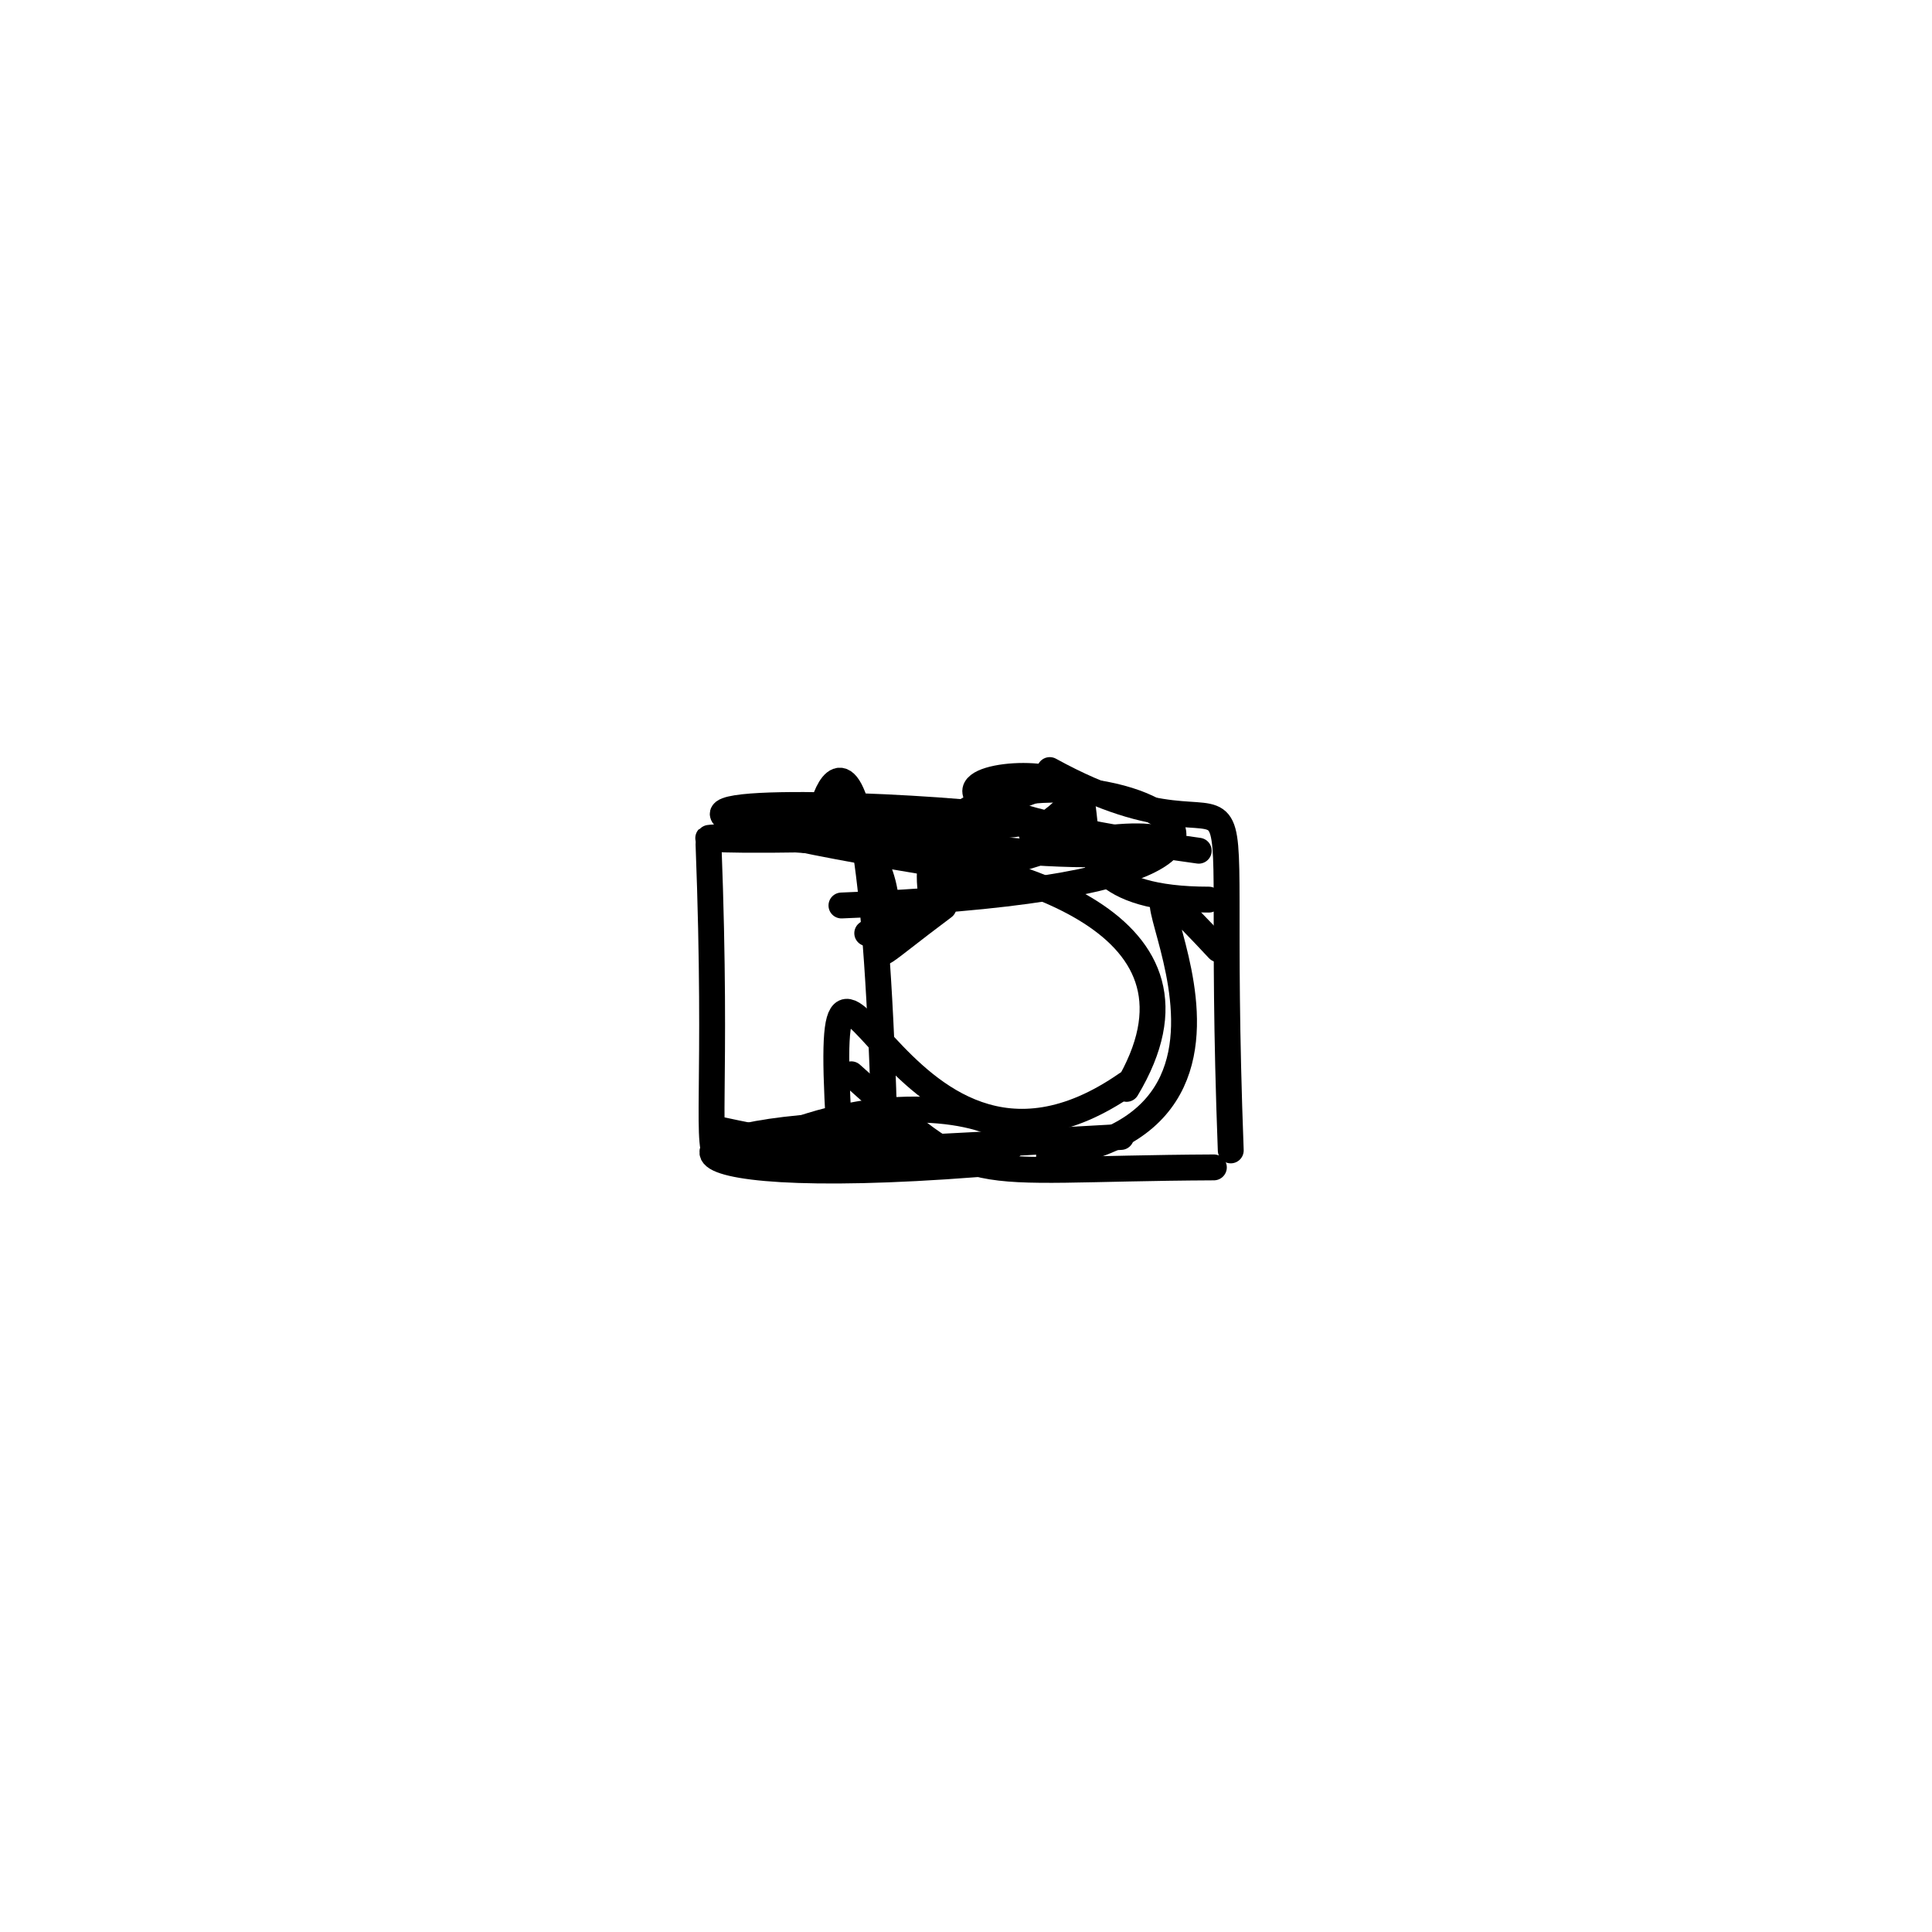
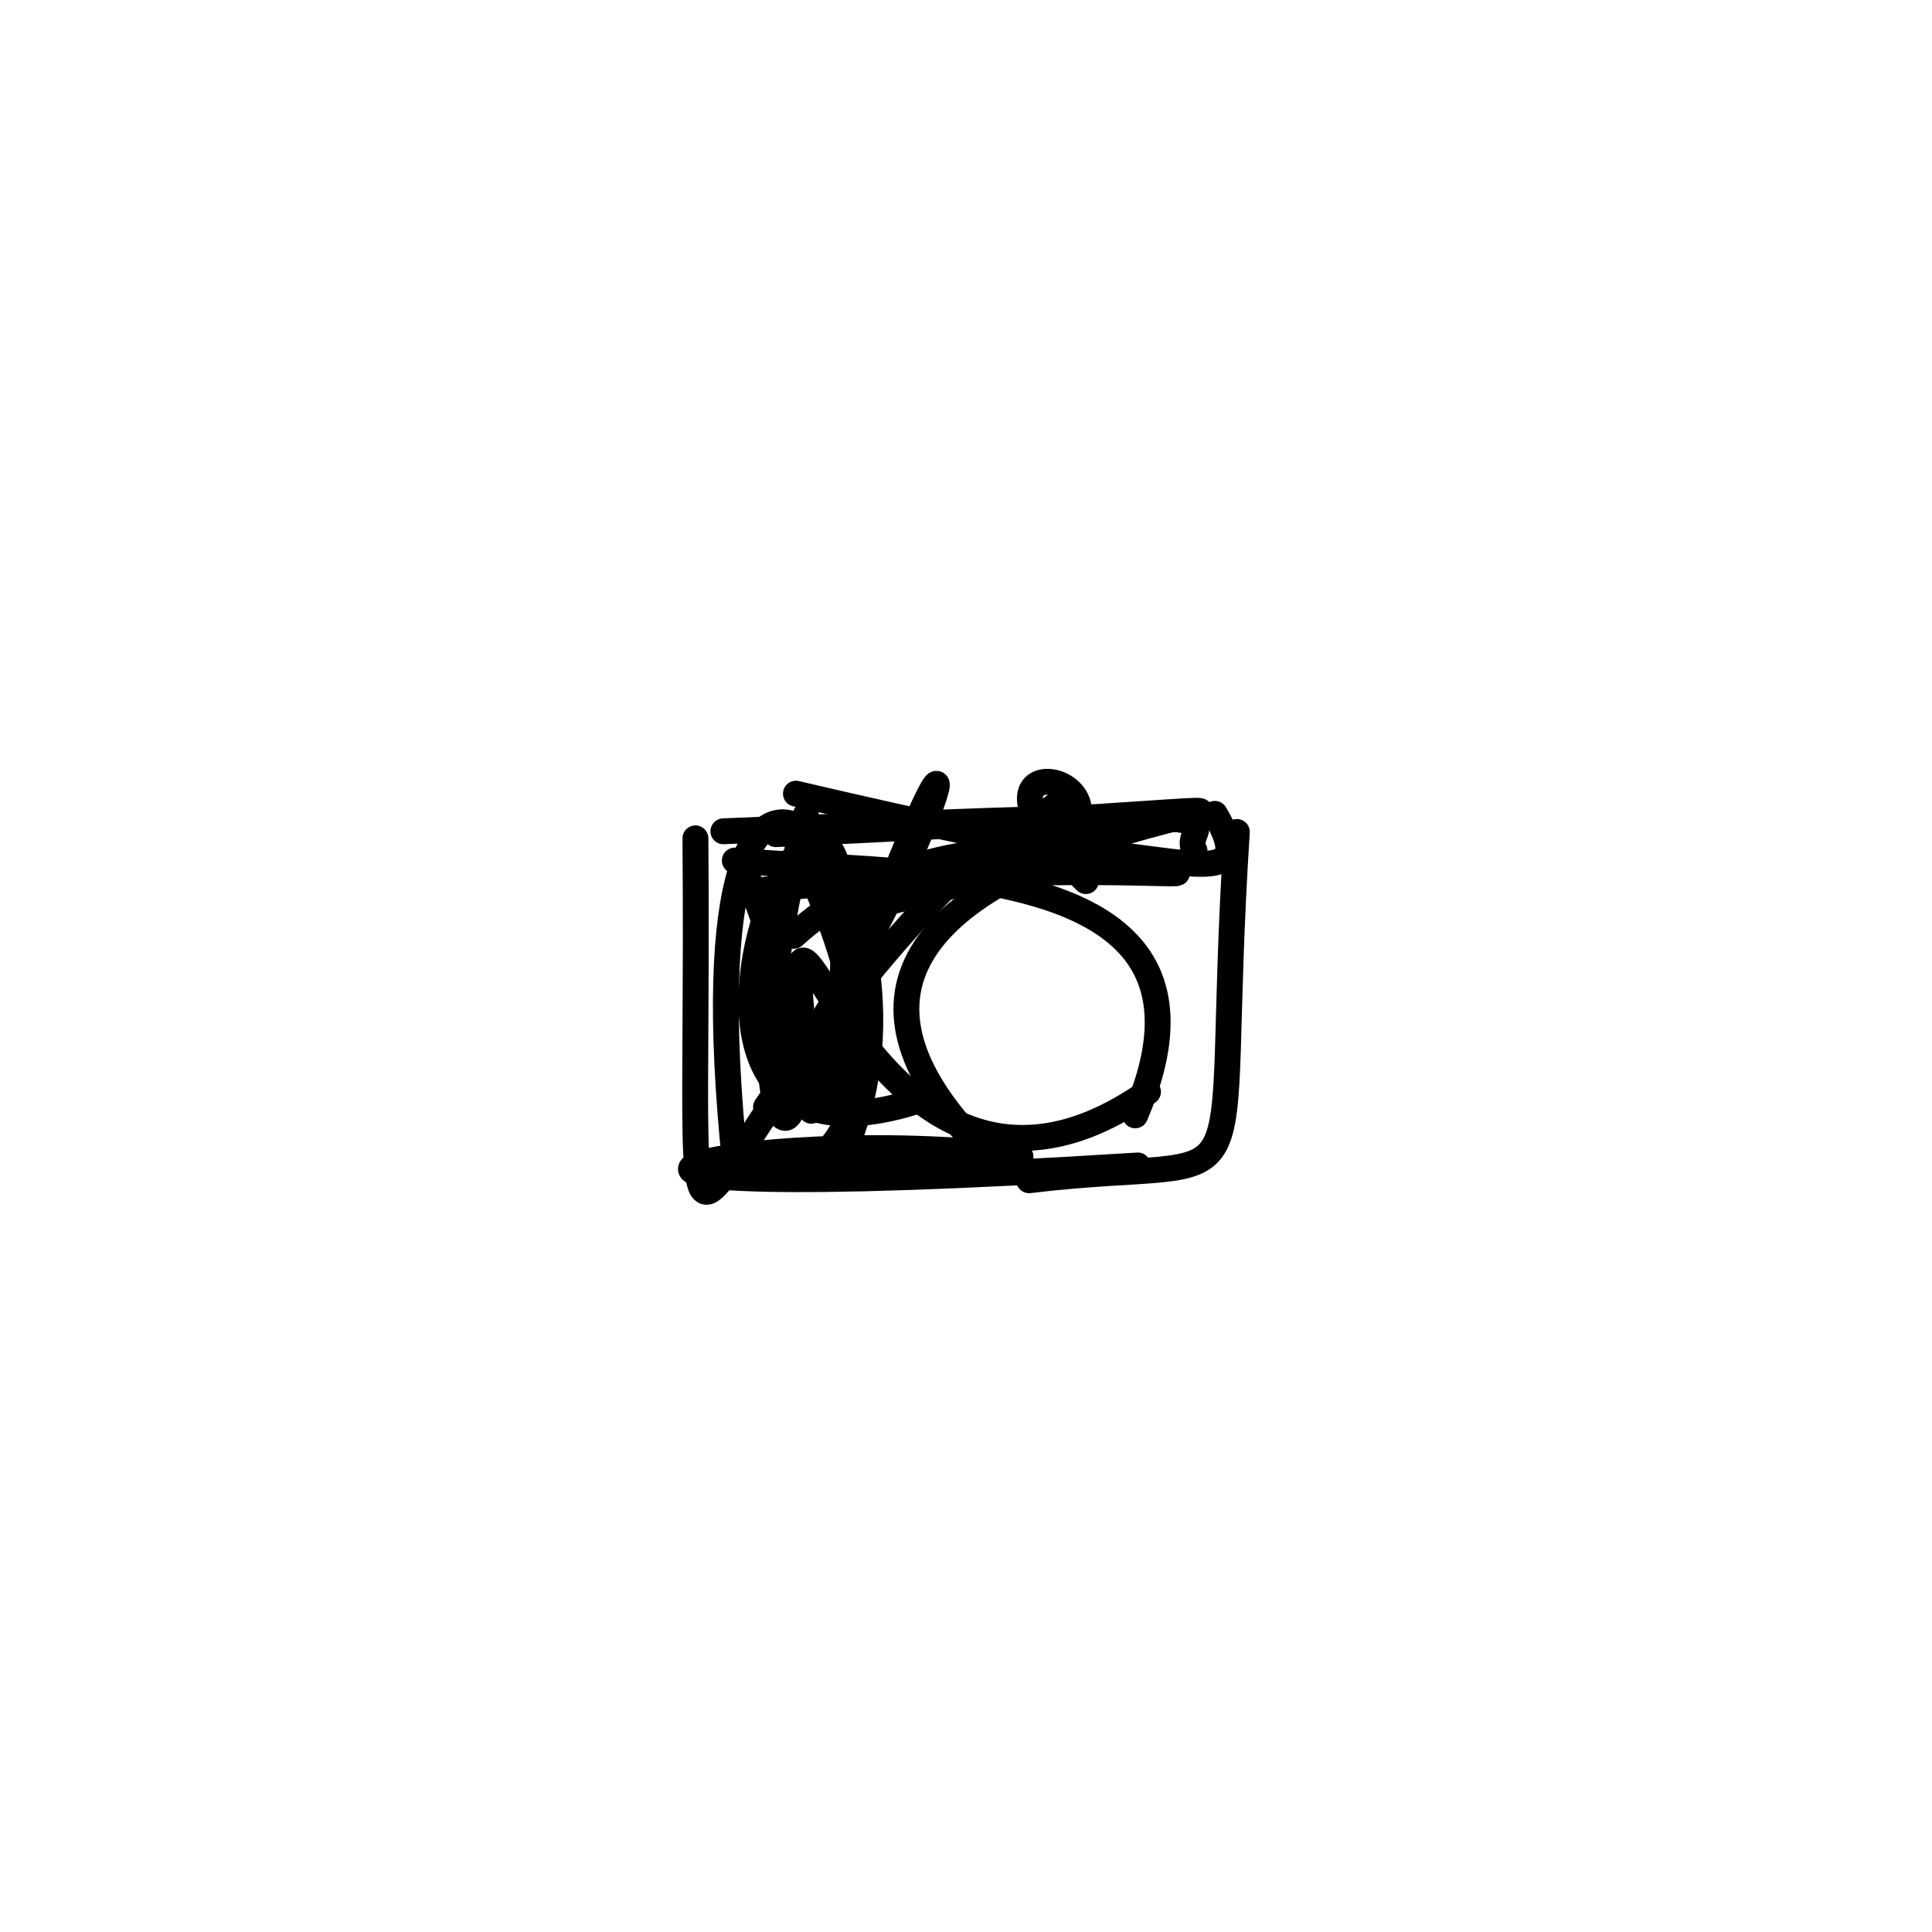
<svg xmlns="http://www.w3.org/2000/svg" height="224" version="1.1" width="224">
  <defs />
  <g>
-     <path d="M 130.621 126.246 C 153.67 87.762 34.602 99.277 104.24 97.052" fill="none" stroke="rgb(0, 0, 0)" stroke-linecap="round" stroke-linejoin="round" stroke-opacity="1.0" stroke-width="3.0" />
-     <path d="M 130.63 125.68 C 102.899 144.955 94.673 91.839 97.484 134.162" fill="none" stroke="rgb(0, 0, 0)" stroke-linecap="round" stroke-linejoin="round" stroke-opacity="1.0" stroke-width="3.0" />
-     <path d="M 114.613 93.936 C 136.184 83.301 114.153 104.295 140.152 104.304" fill="none" stroke="rgb(0, 0, 0)" stroke-linecap="round" stroke-linejoin="round" stroke-opacity="1.0" stroke-width="3.0" />
-     <path d="M 109.406 105.149 C 93.717 116.868 110.064 107.384 97.787 94.823" fill="none" stroke="rgb(0, 0, 0)" stroke-linecap="round" stroke-linejoin="round" stroke-opacity="1.0" stroke-width="3.0" />
-     <path d="M 100.55 108.199 C 136.828 84.817 157.947 107.168 93.771 95.336" fill="none" stroke="rgb(0, 0, 0)" stroke-linecap="round" stroke-linejoin="round" stroke-opacity="1.0" stroke-width="3.0" />
-     <path d="M 82.892 130.849 C 136.961 142.596 117.826 121.487 91.5 131.357" fill="none" stroke="rgb(0, 0, 0)" stroke-linecap="round" stroke-linejoin="round" stroke-opacity="1.0" stroke-width="3.0" />
-     <path d="M 110.808 100.496 C 23.499 86.523 184.657 97.646 84.494 95.675" fill="none" stroke="rgb(0, 0, 0)" stroke-linecap="round" stroke-linejoin="round" stroke-opacity="1.0" stroke-width="3.0" />
-     <path d="M 102.586 132.265 C 100.837 64.648 92.906 101.541 95.932 93.296" fill="none" stroke="rgb(0, 0, 0)" stroke-linecap="round" stroke-linejoin="round" stroke-opacity="1.0" stroke-width="3.0" />
-     <path d="M 82.147 97.896 C 84.33 155.154 75.736 125.604 104.473 134.172" fill="none" stroke="rgb(0, 0, 0)" stroke-linecap="round" stroke-linejoin="round" stroke-opacity="1.0" stroke-width="3.0" />
-     <path d="M 138.984 98.633 C 81.744 90.708 140.289 84.857 119.588 96.61" fill="none" stroke="rgb(0, 0, 0)" stroke-linecap="round" stroke-linejoin="round" stroke-opacity="1.0" stroke-width="3.0" />
-     <path d="M 129.97 131.822 C 65.811 135.537 83.423 132.755 116.665 134.061" fill="none" stroke="rgb(0, 0, 0)" stroke-linecap="round" stroke-linejoin="round" stroke-opacity="1.0" stroke-width="3.0" />
-     <path d="M 121.629 134.025 C 154.479 129.262 122.289 89.695 141.26 110.062" fill="none" stroke="rgb(0, 0, 0)" stroke-linecap="round" stroke-linejoin="round" stroke-opacity="1.0" stroke-width="3.0" />
-     <path d="M 140.739 135.35 C 110.466 135.497 113.817 138.088 98.698 124.555" fill="none" stroke="rgb(0, 0, 0)" stroke-linecap="round" stroke-linejoin="round" stroke-opacity="1.0" stroke-width="3.0" />
-     <path d="M 121.712 89.283 C 148.082 103.777 140.546 76.338 142.696 133.38" fill="none" stroke="rgb(0, 0, 0)" stroke-linecap="round" stroke-linejoin="round" stroke-opacity="1.0" stroke-width="3.0" />
-     <path d="M 104.662 130.311 C 75.207 130.24 72.519 138.129 113.294 134.973" fill="none" stroke="rgb(0, 0, 0)" stroke-linecap="round" stroke-linejoin="round" stroke-opacity="1.0" stroke-width="3.0" />
-     <path d="M 97.559 104.984 C 178.973 101.865 105.608 77.819 107.846 102.756" fill="none" stroke="rgb(0, 0, 0)" stroke-linecap="round" stroke-linejoin="round" stroke-opacity="1.0" stroke-width="3.0" />
+     <path d="M 125.903 102.157 C 107.754 84.659 134.888 89.774 120.95 99.886" fill="none" stroke="rgb(0, 0, 0)" stroke-linecap="round" stroke-linejoin="round" stroke-opacity="1.0" stroke-width="3.0" />
+     <path d="M 113.92 98.507 C 75.385 135.579 81.167 165.777 80.63 97.2" fill="none" stroke="rgb(0, 0, 0)" stroke-linecap="round" stroke-linejoin="round" stroke-opacity="1.0" stroke-width="3.0" />
+     <path d="M 133.102 126.588 C 99.408 150.281 89.302 85.21 93.606 124.006" fill="none" stroke="rgb(0, 0, 0)" stroke-linecap="round" stroke-linejoin="round" stroke-opacity="1.0" stroke-width="3.0" />
+     <path d="M 112.345 131.716 C 73.849 89.545 206.726 91.514 89.958 96.713" fill="none" stroke="rgb(0, 0, 0)" stroke-linecap="round" stroke-linejoin="round" stroke-opacity="1.0" stroke-width="3.0" />
+     <path d="M 85.24 135.045 C 78.061 65.957 109.377 101.943 98.643 131.545" fill="none" stroke="rgb(0, 0, 0)" stroke-linecap="round" stroke-linejoin="round" stroke-opacity="1.0" stroke-width="3.0" />
+     <path d="M 111.744 135.051 C 55.506 131.019 119.848 154.717 92.459 97.954" fill="none" stroke="rgb(0, 0, 0)" stroke-linecap="round" stroke-linejoin="round" stroke-opacity="1.0" stroke-width="3.0" />
+     <path d="M 123.741 99.415 C 74.047 111.56 107.648 105.256 123.713 92.327" fill="none" stroke="rgb(0, 0, 0)" stroke-linecap="round" stroke-linejoin="round" stroke-opacity="1.0" stroke-width="3.0" />
+     <path d="M 88.073 103.208 C 143.988 97.225 159.075 107.712 92.281 92.019" fill="none" stroke="rgb(0, 0, 0)" stroke-linecap="round" stroke-linejoin="round" stroke-opacity="1.0" stroke-width="3.0" />
+     <path d="M 92.016 108.508 C 116.312 86.529 150.088 109.993 140.849 94.36" fill="none" stroke="rgb(0, 0, 0)" stroke-linecap="round" stroke-linejoin="round" stroke-opacity="1.0" stroke-width="3.0" />
+     <path d="M 131.619 129.315 C 144.525 99.18 106.325 101.645 85.195 99.774" fill="none" stroke="rgb(0, 0, 0)" stroke-linecap="round" stroke-linejoin="round" stroke-opacity="1.0" stroke-width="3.0" />
+     <path d="M 131.915 135.126 C 45.855 140.572 85.755 129.938 118.321 134.109" fill="none" stroke="rgb(0, 0, 0)" stroke-linecap="round" stroke-linejoin="round" stroke-opacity="1.0" stroke-width="3.0" />
+     <path d="M 86.633 101.625 C 101.348 137.143 81.295 143.13 93.437 94.451" fill="none" stroke="rgb(0, 0, 0)" stroke-linecap="round" stroke-linejoin="round" stroke-opacity="1.0" stroke-width="3.0" />
+     <path d="M 94.073 128.786 C 114.968 65.557 113.488 92.83 88.814 128.357" fill="none" stroke="rgb(0, 0, 0)" stroke-linecap="round" stroke-linejoin="round" stroke-opacity="1.0" stroke-width="3.0" />
+     <path d="M 83.872 96.382 C 152.409 93.501 136.346 94.709 138.493 98.609" fill="none" stroke="rgb(0, 0, 0)" stroke-linecap="round" stroke-linejoin="round" stroke-opacity="1.0" stroke-width="3.0" />
+     <path d="M 96.094 128.344 C 106.776 52.722 63.359 142.044 106.968 127.447" fill="none" stroke="rgb(0, 0, 0)" stroke-linecap="round" stroke-linejoin="round" stroke-opacity="1.0" stroke-width="3.0" />
+     <path d="M 143.403 96.459 C 140.439 142.699 147.582 133.431 119.315 136.841" fill="none" stroke="rgb(0, 0, 0)" stroke-linecap="round" stroke-linejoin="round" stroke-opacity="1.0" stroke-width="3.0" />
  </g>
</svg>
